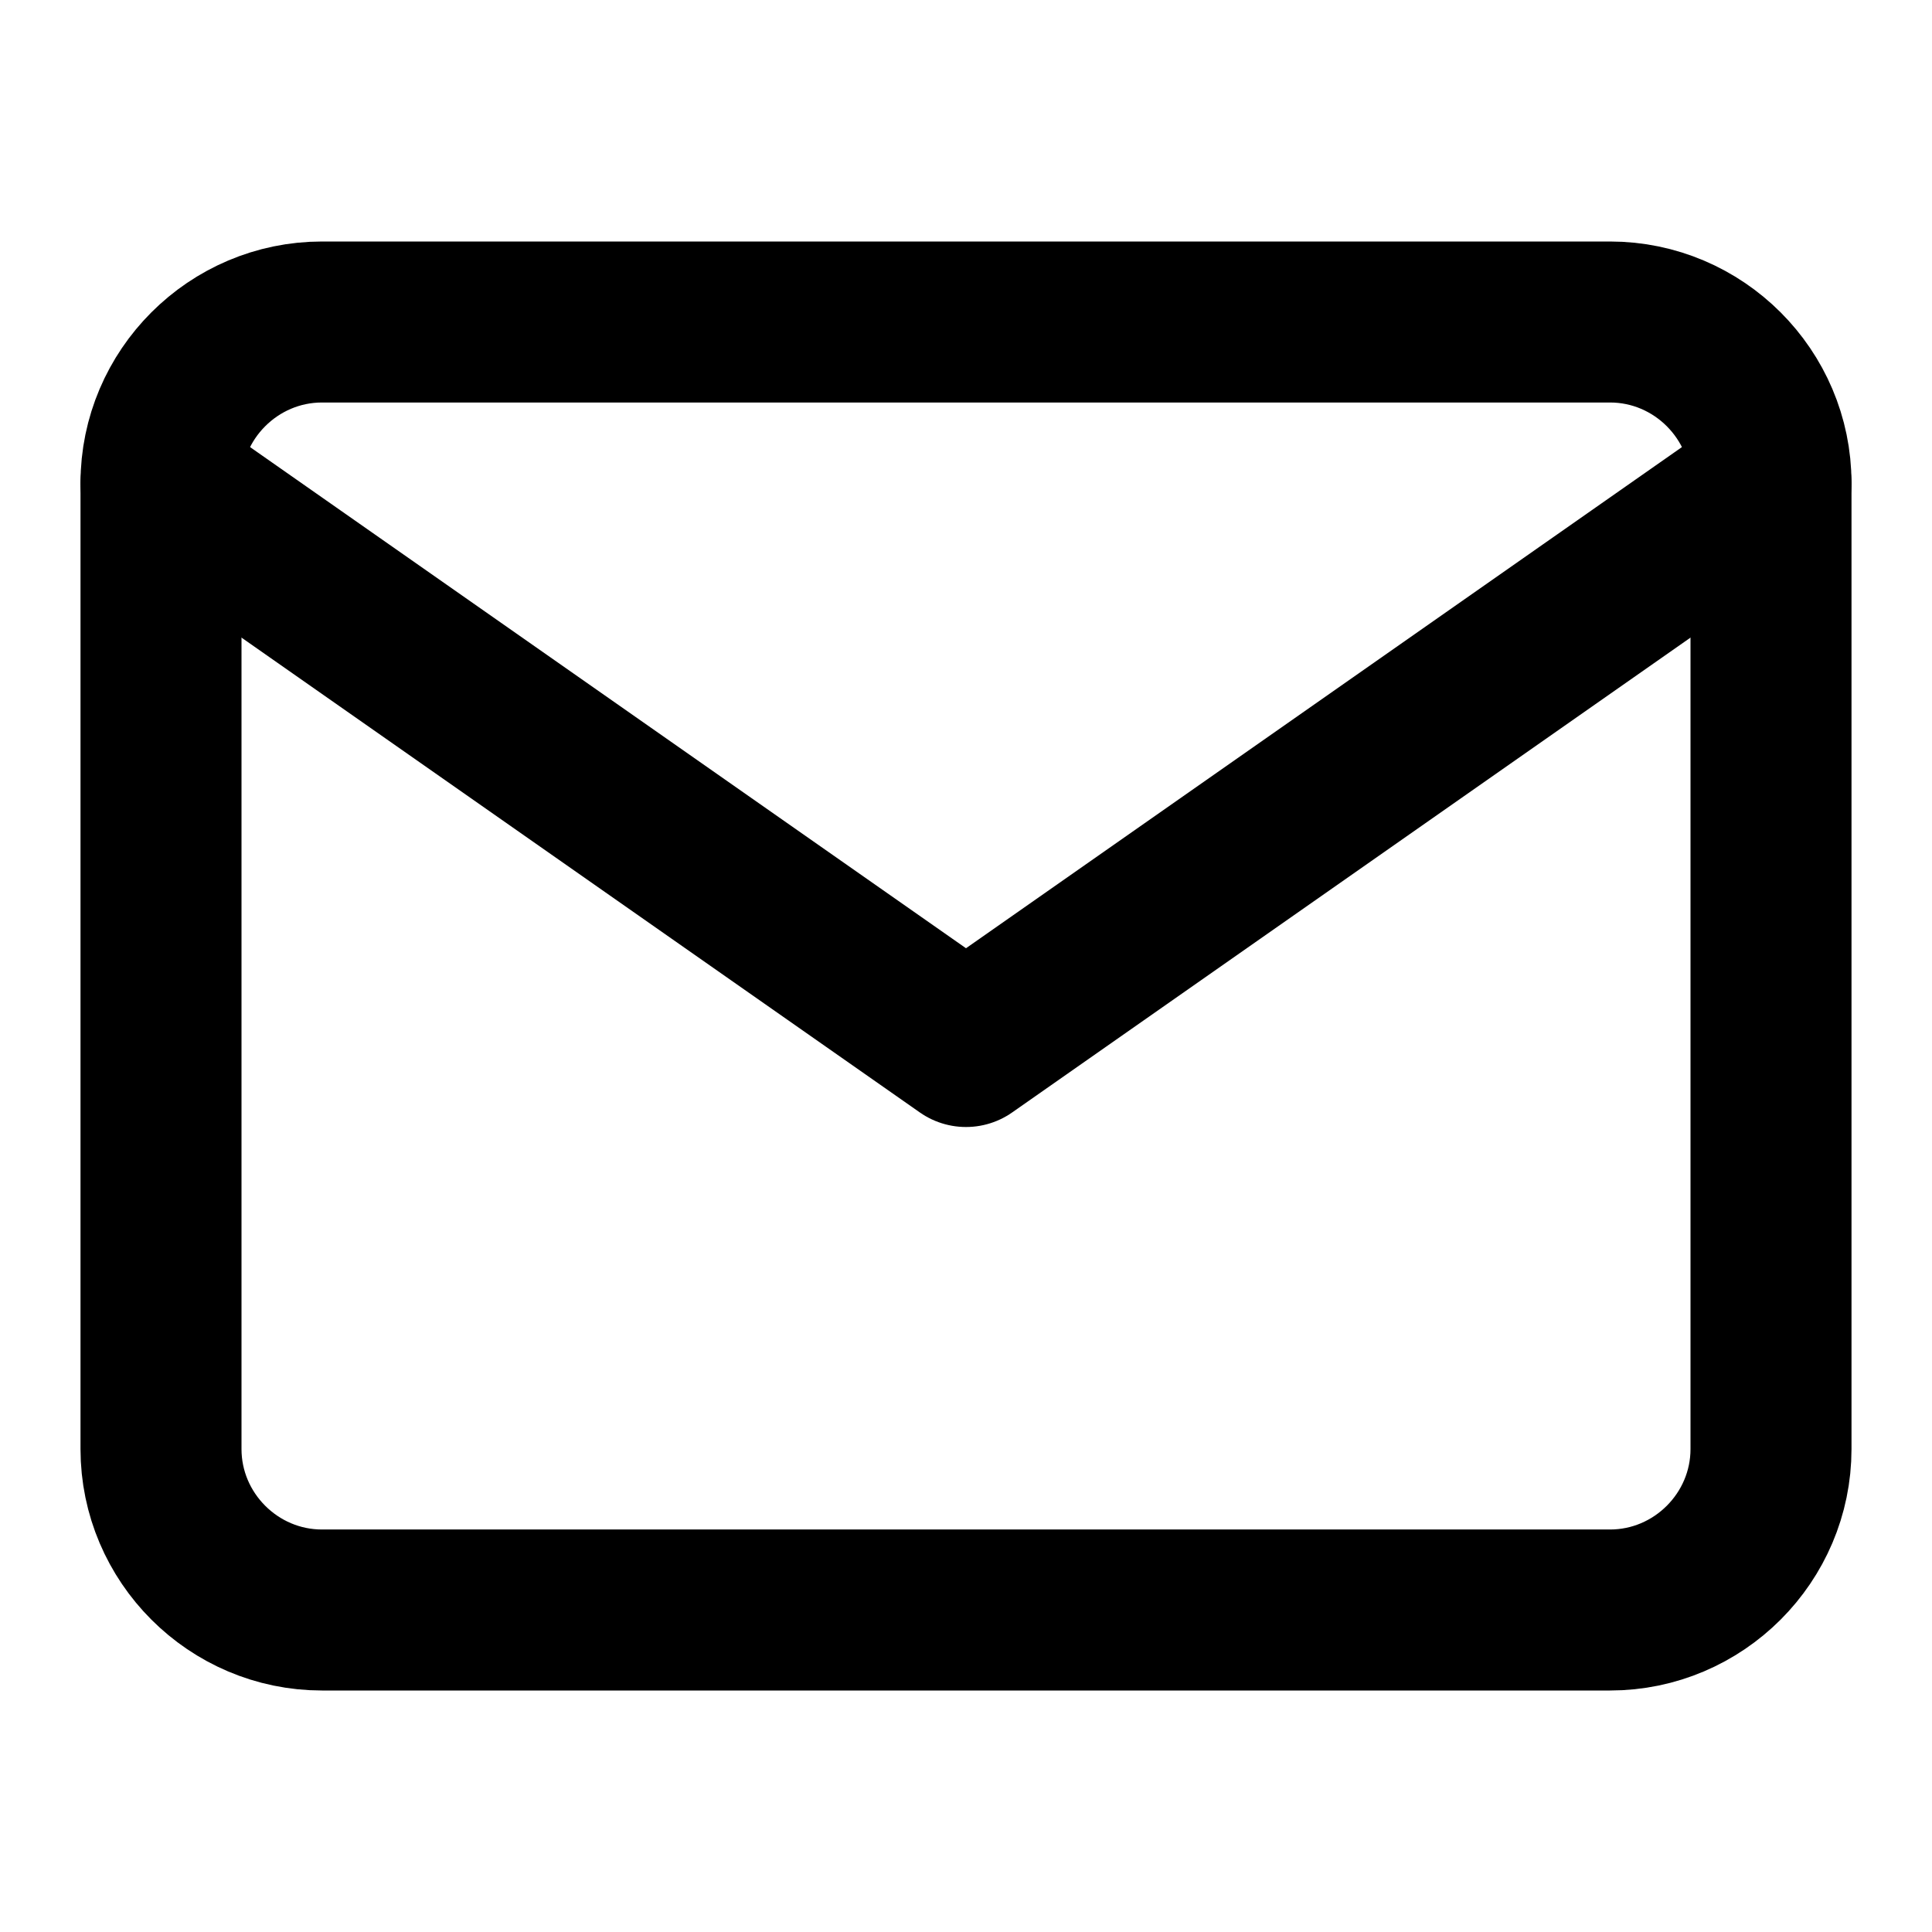
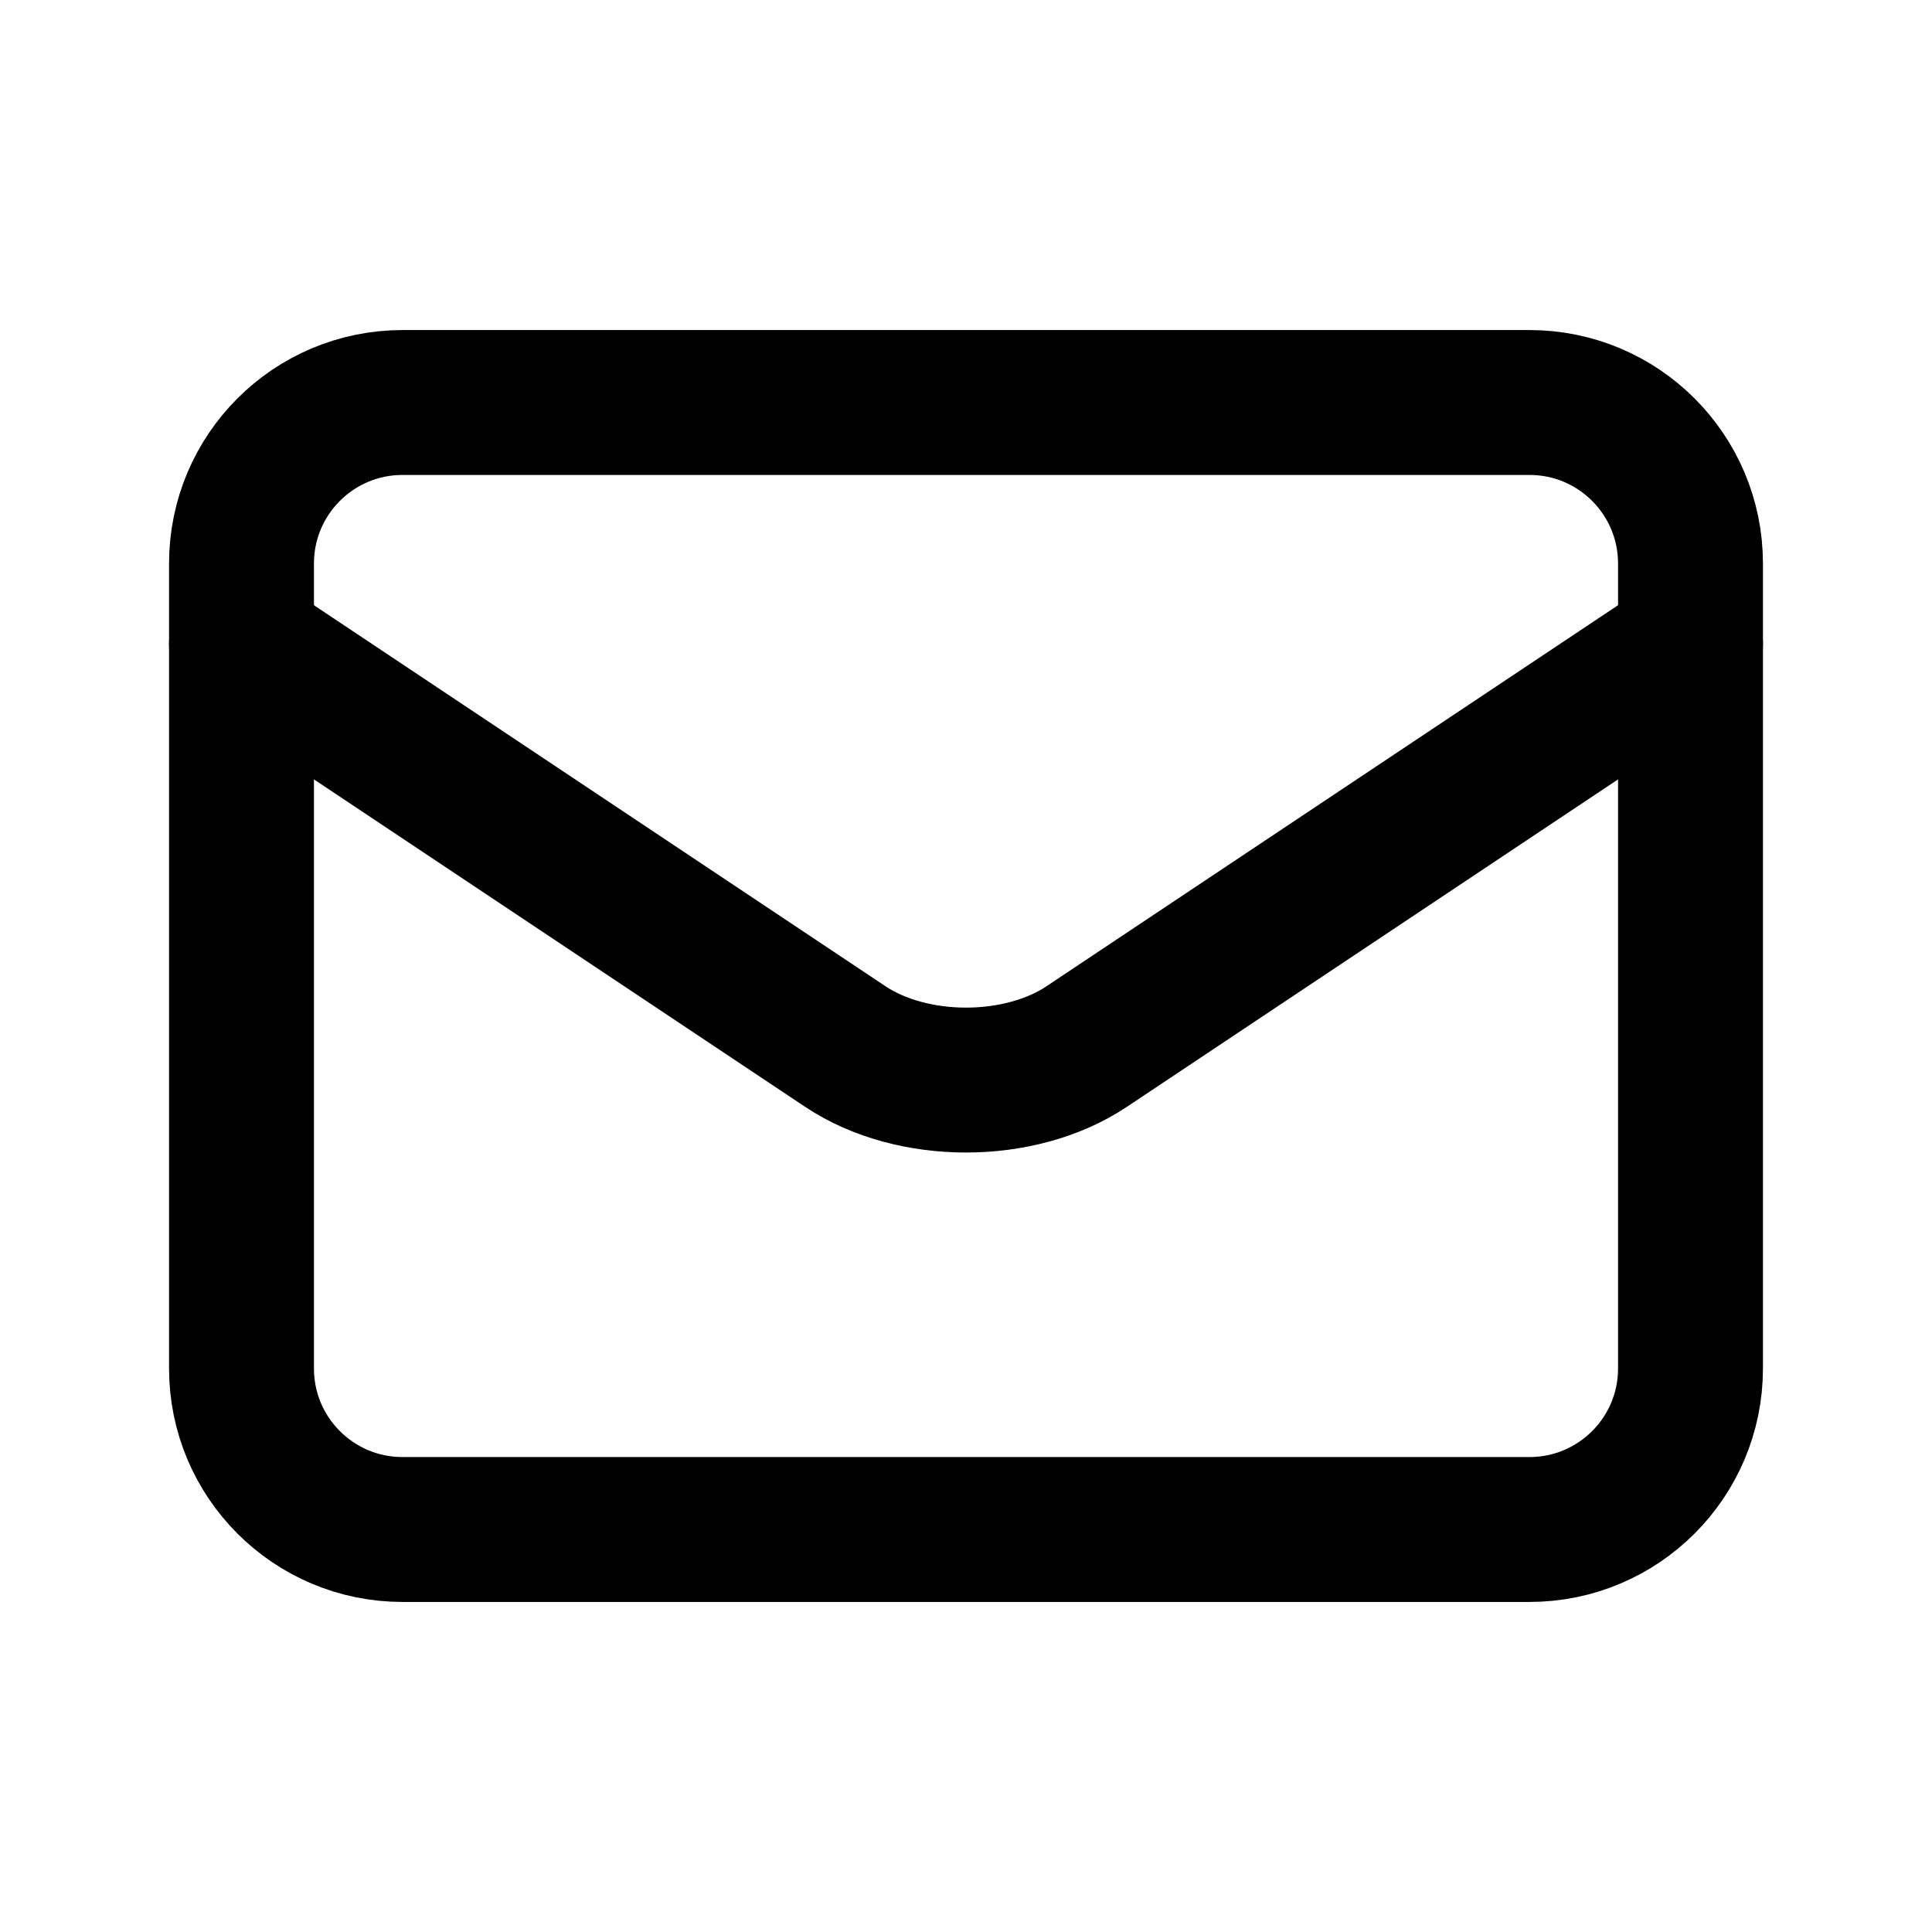
<svg xmlns="http://www.w3.org/2000/svg" viewBox="0 0 24 24" fill="none">
-   <path d="M4 4h16c1.1 0 2 .9 2 2v12c0 1.1-.9 2-2 2H4c-1.1 0-2-.9-2-2V6c0-1.1.9-2 2-2z" stroke="currentColor" stroke-width="2" />
-   <polyline points="22,6 12,13 2,6" stroke="currentColor" stroke-width="2" stroke-linecap="round" stroke-linejoin="round" fill="none" />
+   <rect x="3" y="5" width="18" height="14" rx="2" stroke="currentColor" stroke-width="1.8" />
+   <path d="M3 8L10.5 13C11.333 13.556 12.667 13.556 13.5 13L21 8" stroke="currentColor" stroke-width="1.8" stroke-linecap="round" stroke-linejoin="round" />
</svg>
